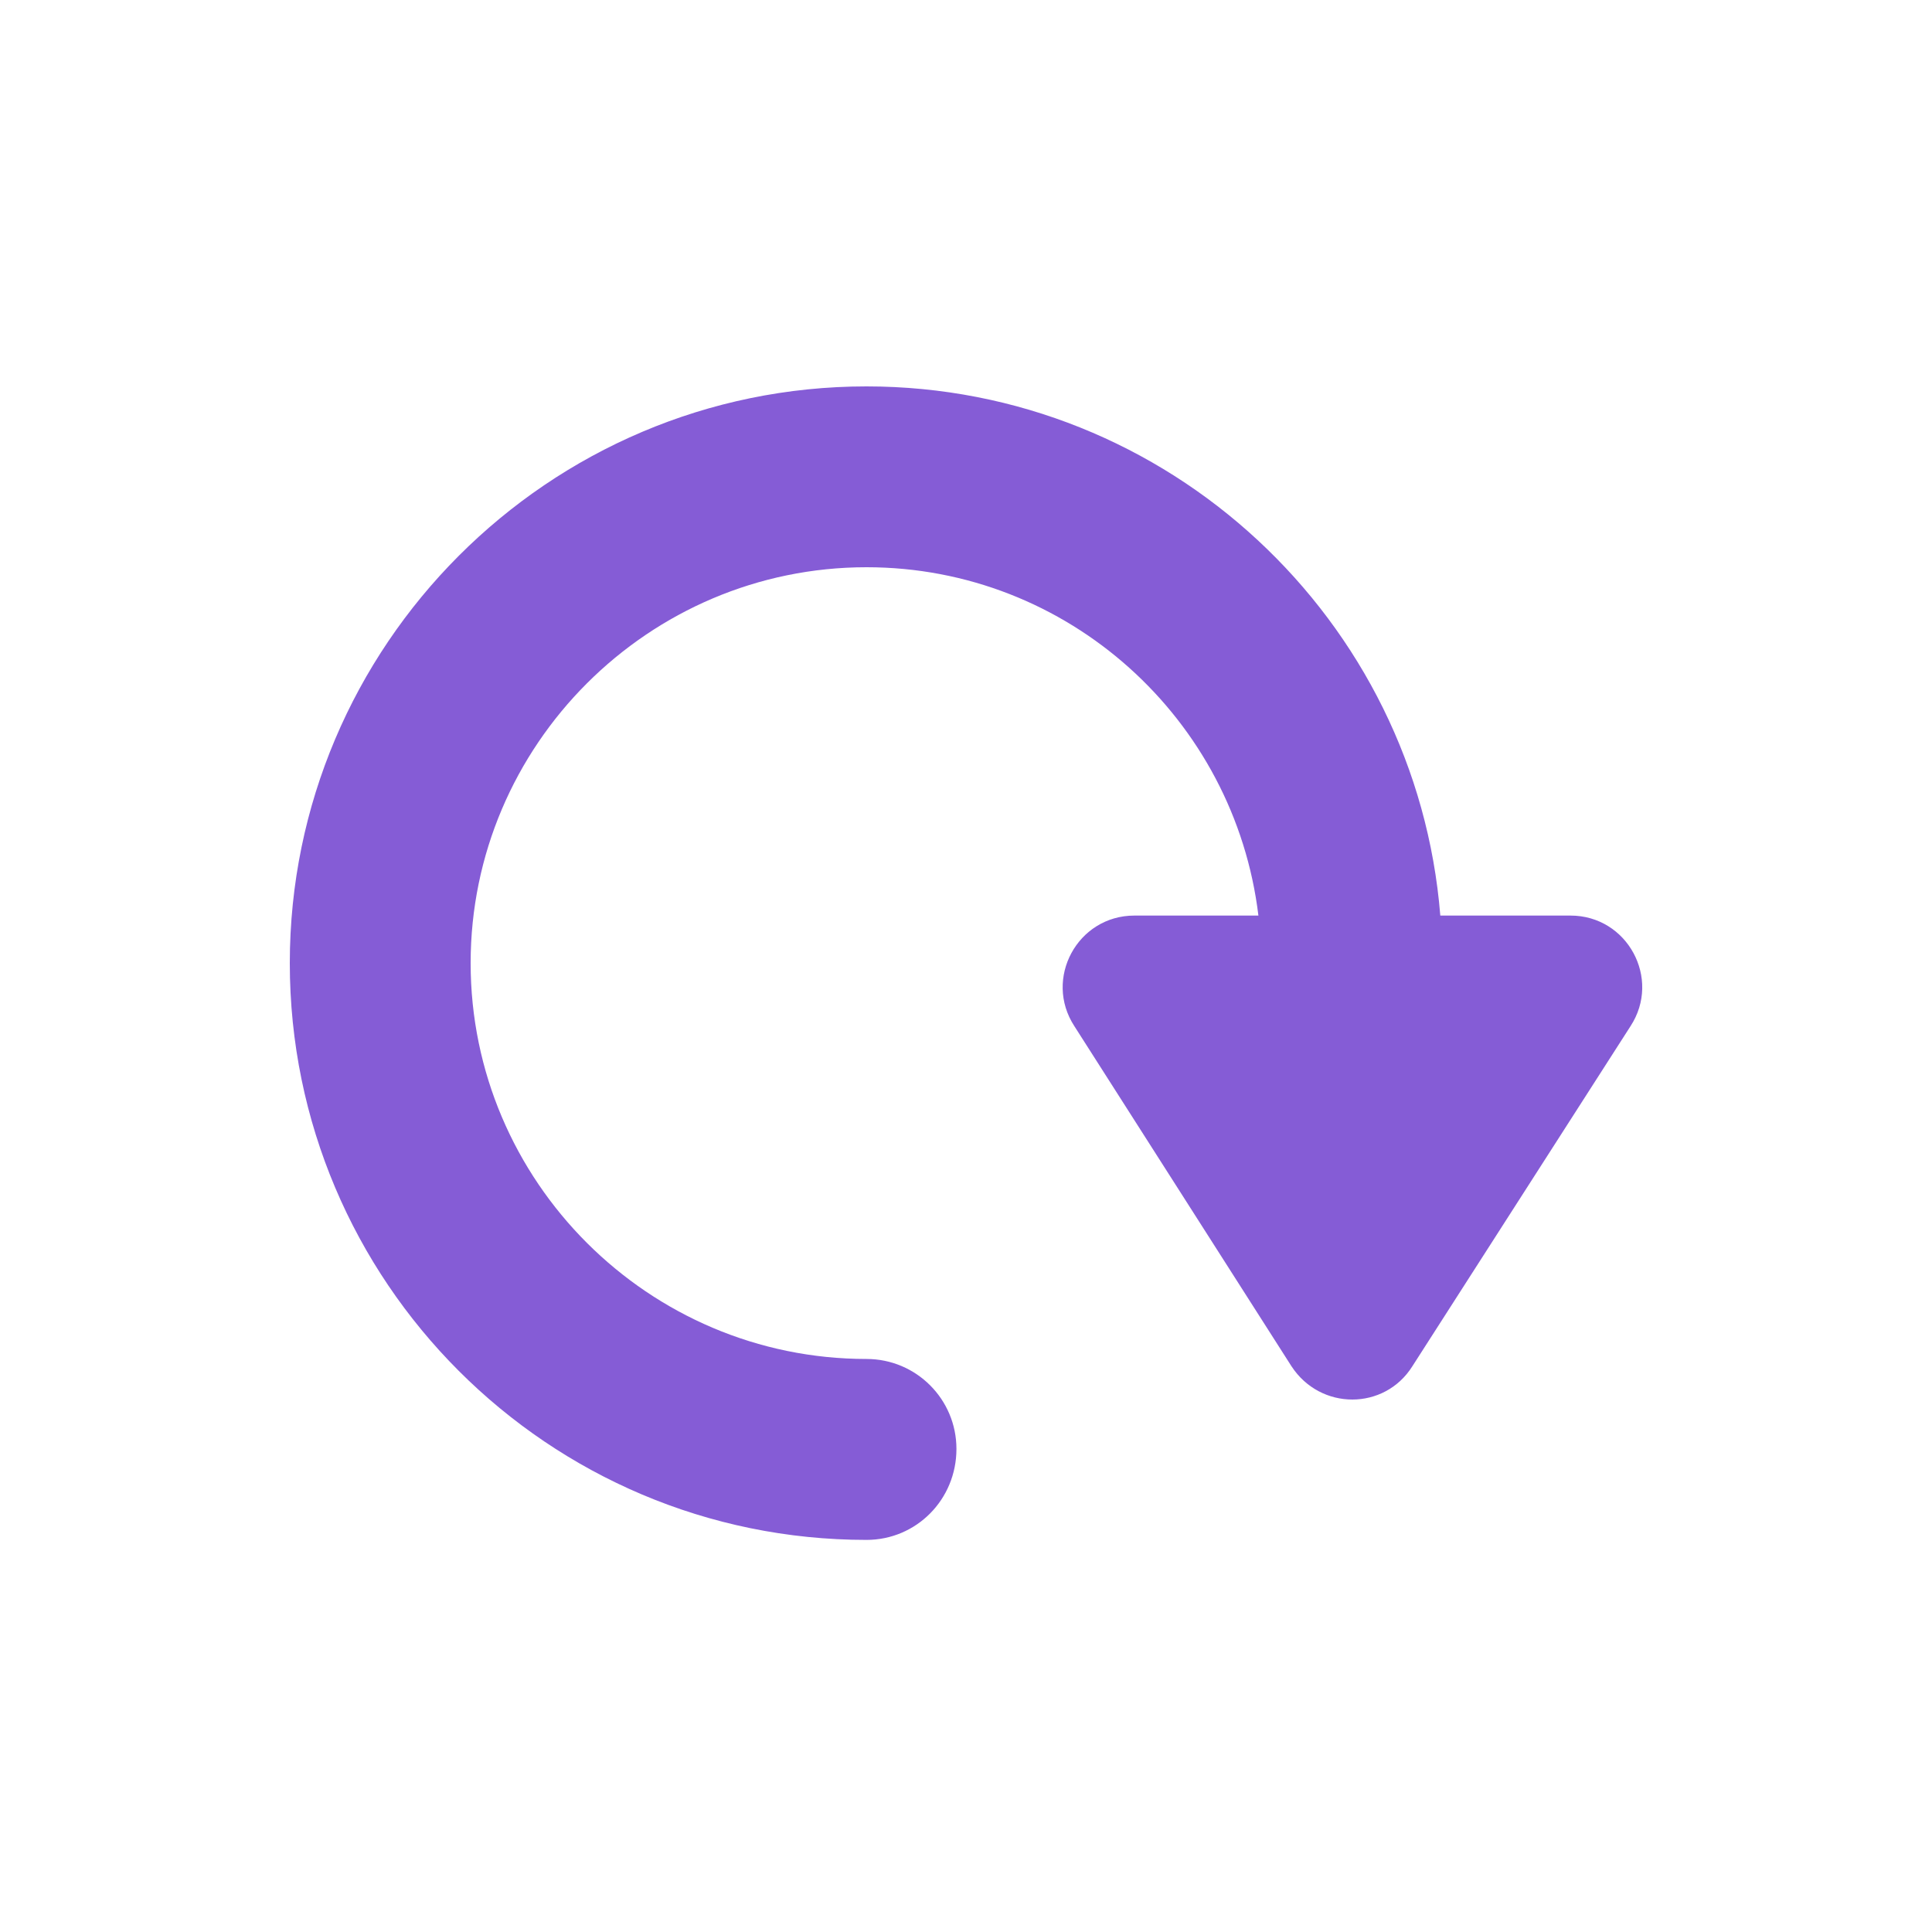
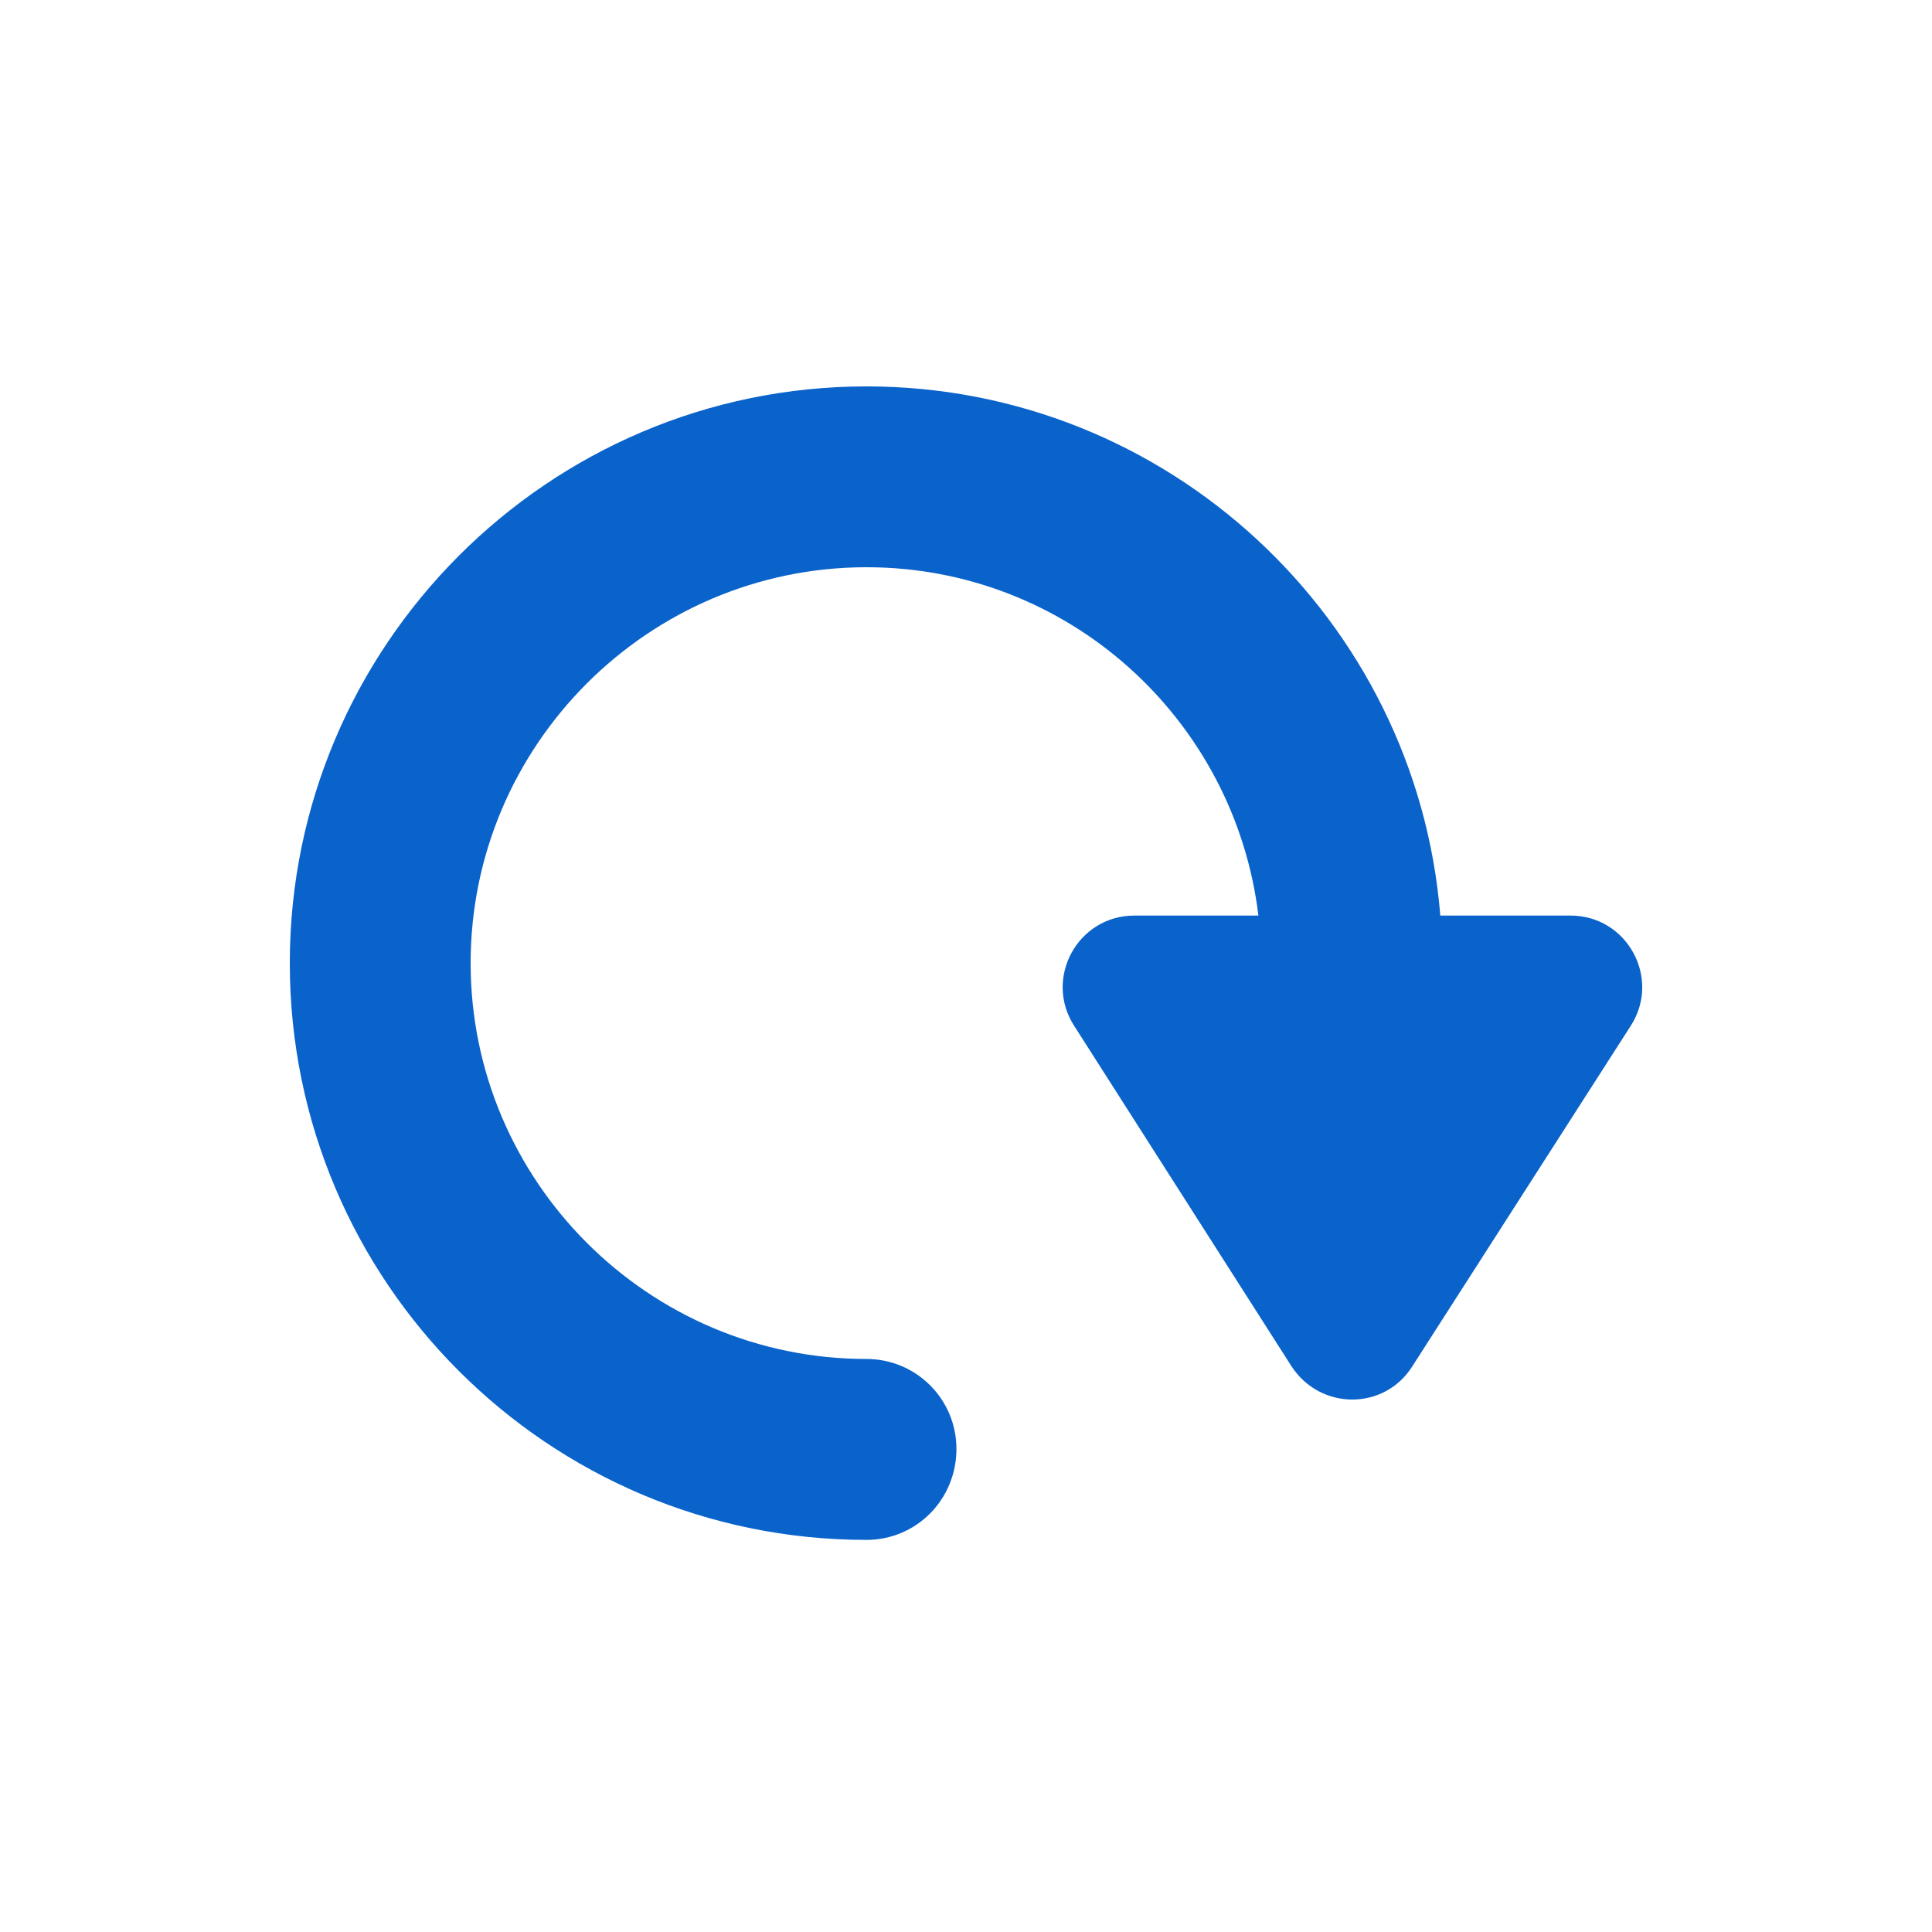
<svg xmlns="http://www.w3.org/2000/svg" width="20px" height="20px" viewBox="0 0 20 20" version="1.1">
  <defs />
  <g id="all-around-active" stroke="none" stroke-width="1" fill="none" fill-rule="evenodd">
-     <path d="M16.879,10.623 L14.621,14.143 C14.332,14.603 13.669,14.603 13.369,14.143 L11.122,10.623 C10.801,10.131 11.154,9.478 11.743,9.478 L13.027,9.478 C12.781,7.445 11.058,5.872 8.97,5.872 C6.714,5.872 4.872,7.713 4.872,9.97 C4.872,12.228 6.714,14.068 8.97,14.068 C9.485,14.068 9.901,14.485 9.901,14.999 C9.901,15.524 9.485,15.941 8.97,15.941 C5.675,15.941 3,13.266 3,9.97 C3,6.686 5.675,4 8.97,4 C12.095,4 14.664,6.418 14.91,9.478 L16.258,9.478 C16.847,9.478 17.2,10.131 16.879,10.623" id="Rotate" fill="#855CD6" />
+     <path d="M16.879,10.623 L14.621,14.143 C14.332,14.603 13.669,14.603 13.369,14.143 L11.122,10.623 C10.801,10.131 11.154,9.478 11.743,9.478 L13.027,9.478 C12.781,7.445 11.058,5.872 8.97,5.872 C6.714,5.872 4.872,7.713 4.872,9.97 C4.872,12.228 6.714,14.068 8.97,14.068 C9.485,14.068 9.901,14.485 9.901,14.999 C9.901,15.524 9.485,15.941 8.97,15.941 C5.675,15.941 3,13.266 3,9.97 C3,6.686 5.675,4 8.97,4 C12.095,4 14.664,6.418 14.91,9.478 L16.258,9.478 C16.847,9.478 17.2,10.131 16.879,10.623" id="Rotate" fill="#0A63CB" />
  </g>
</svg>
